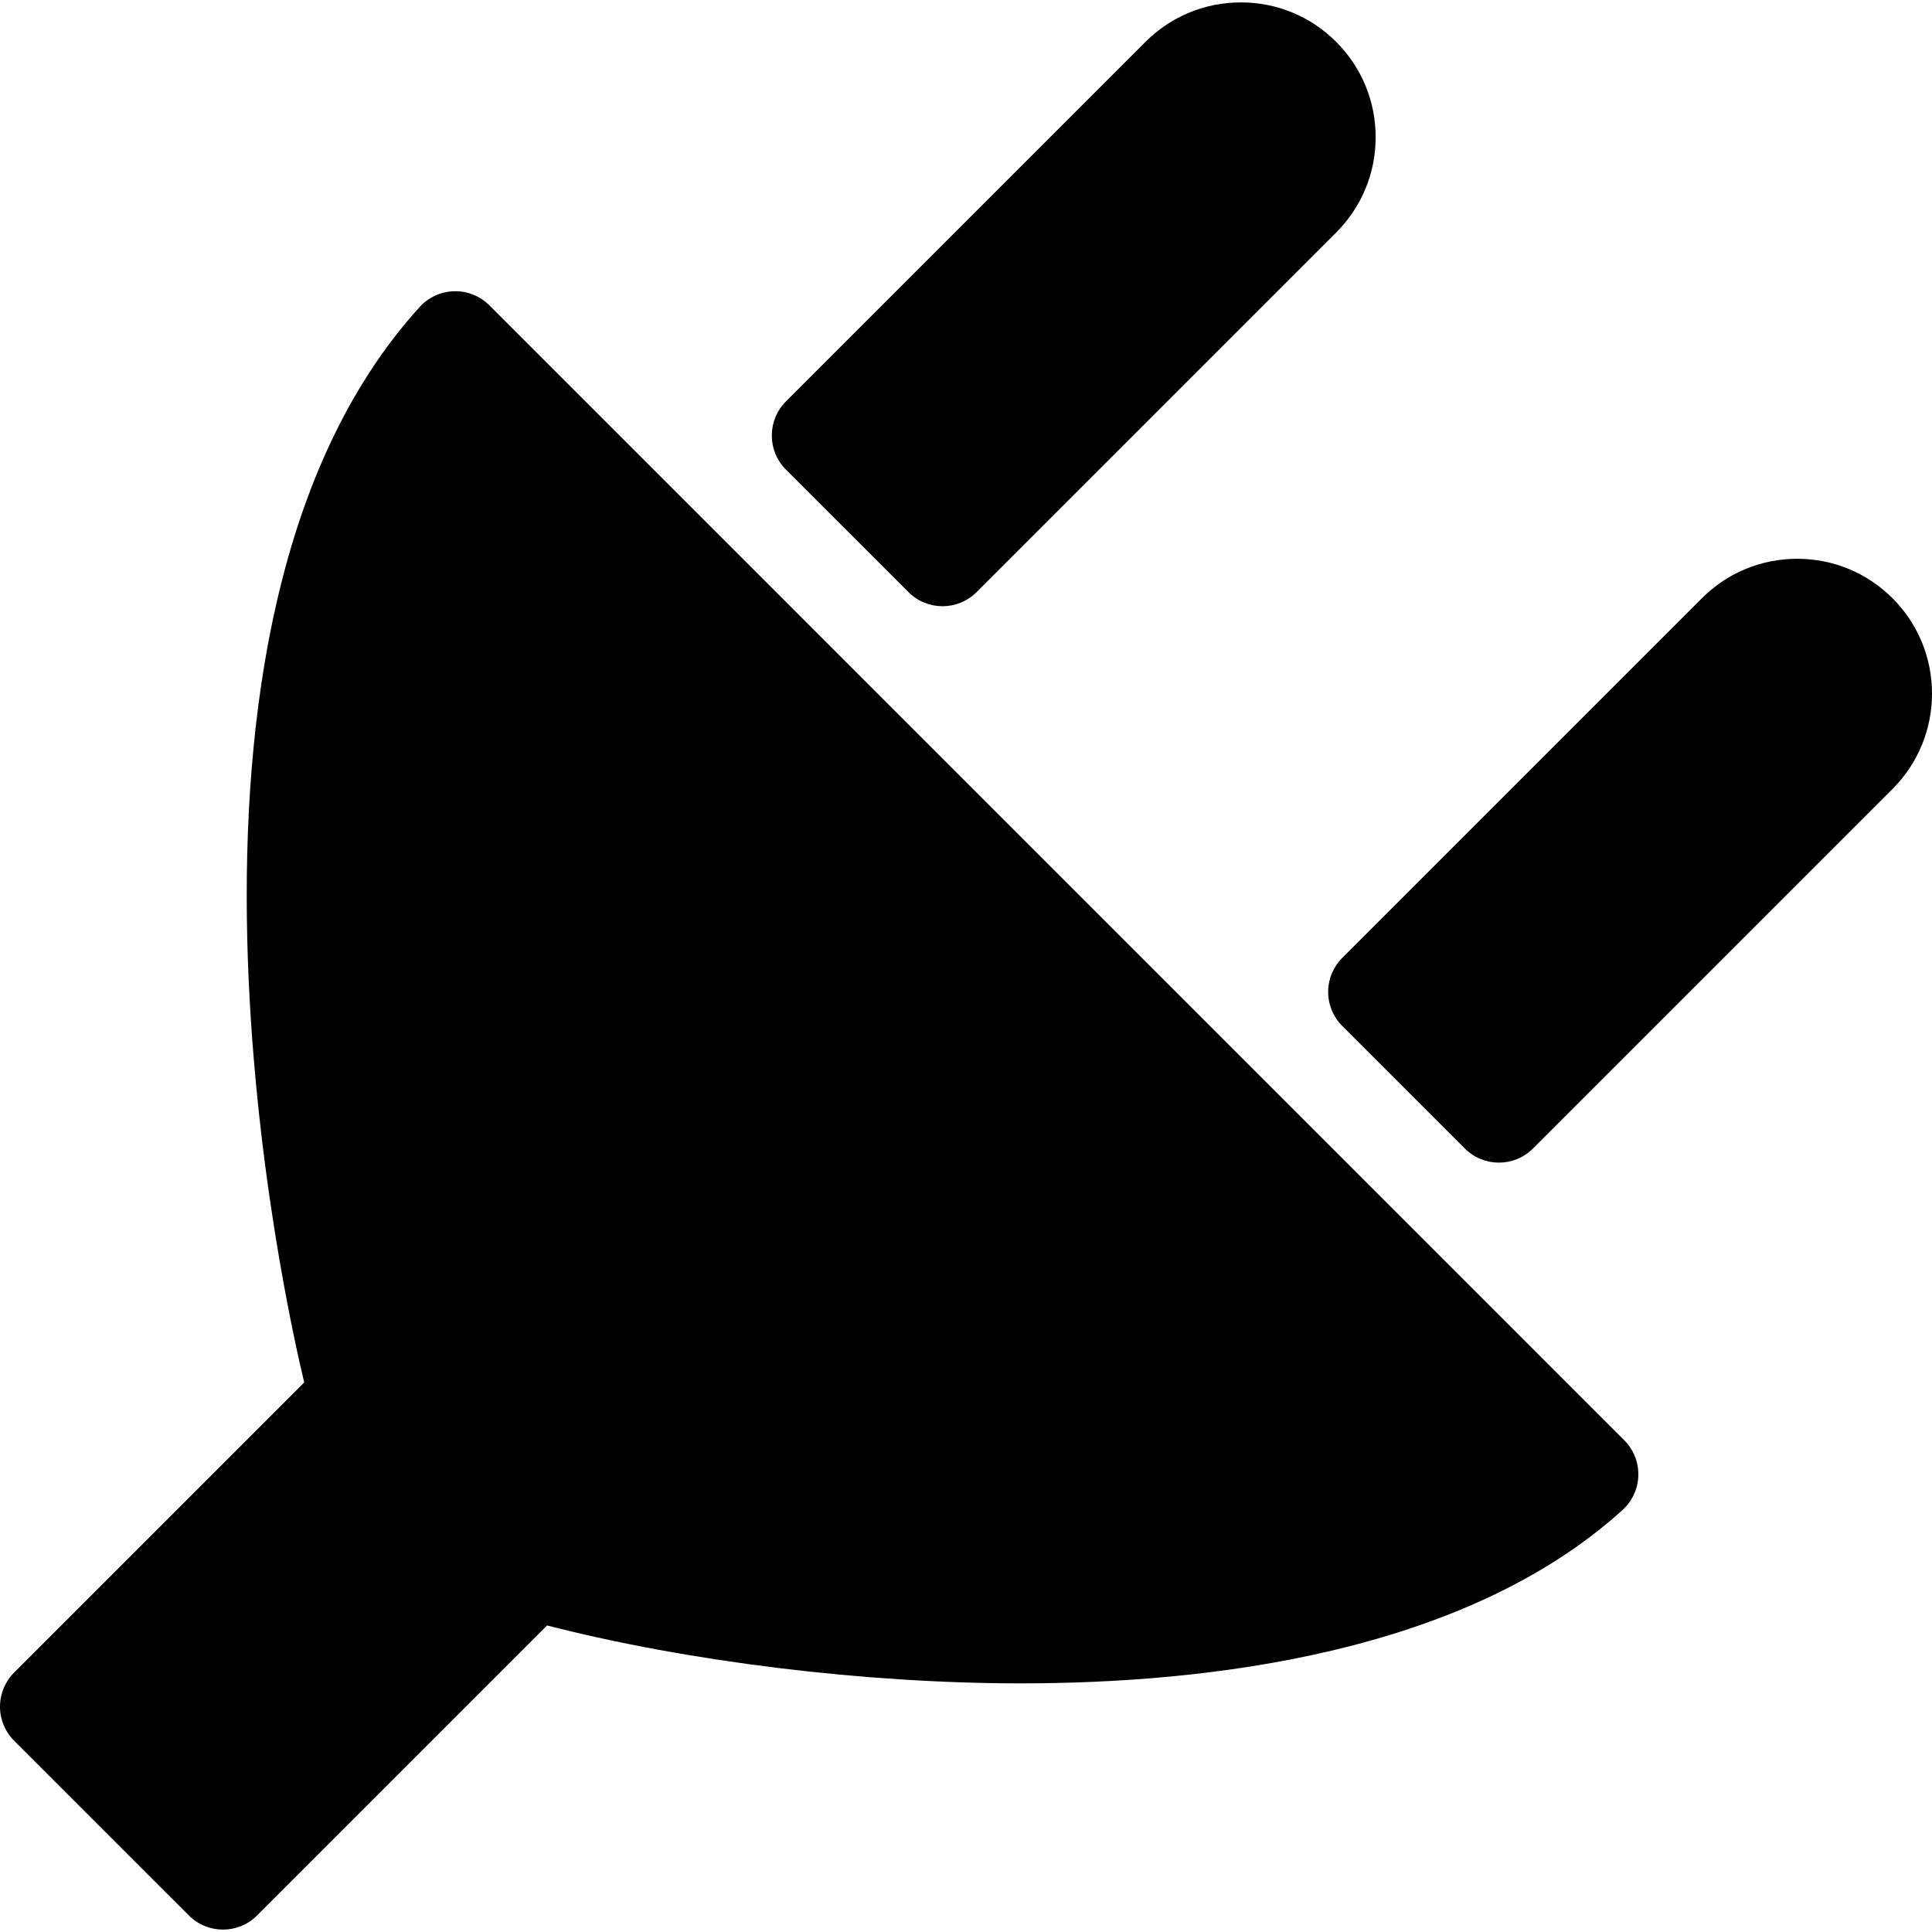
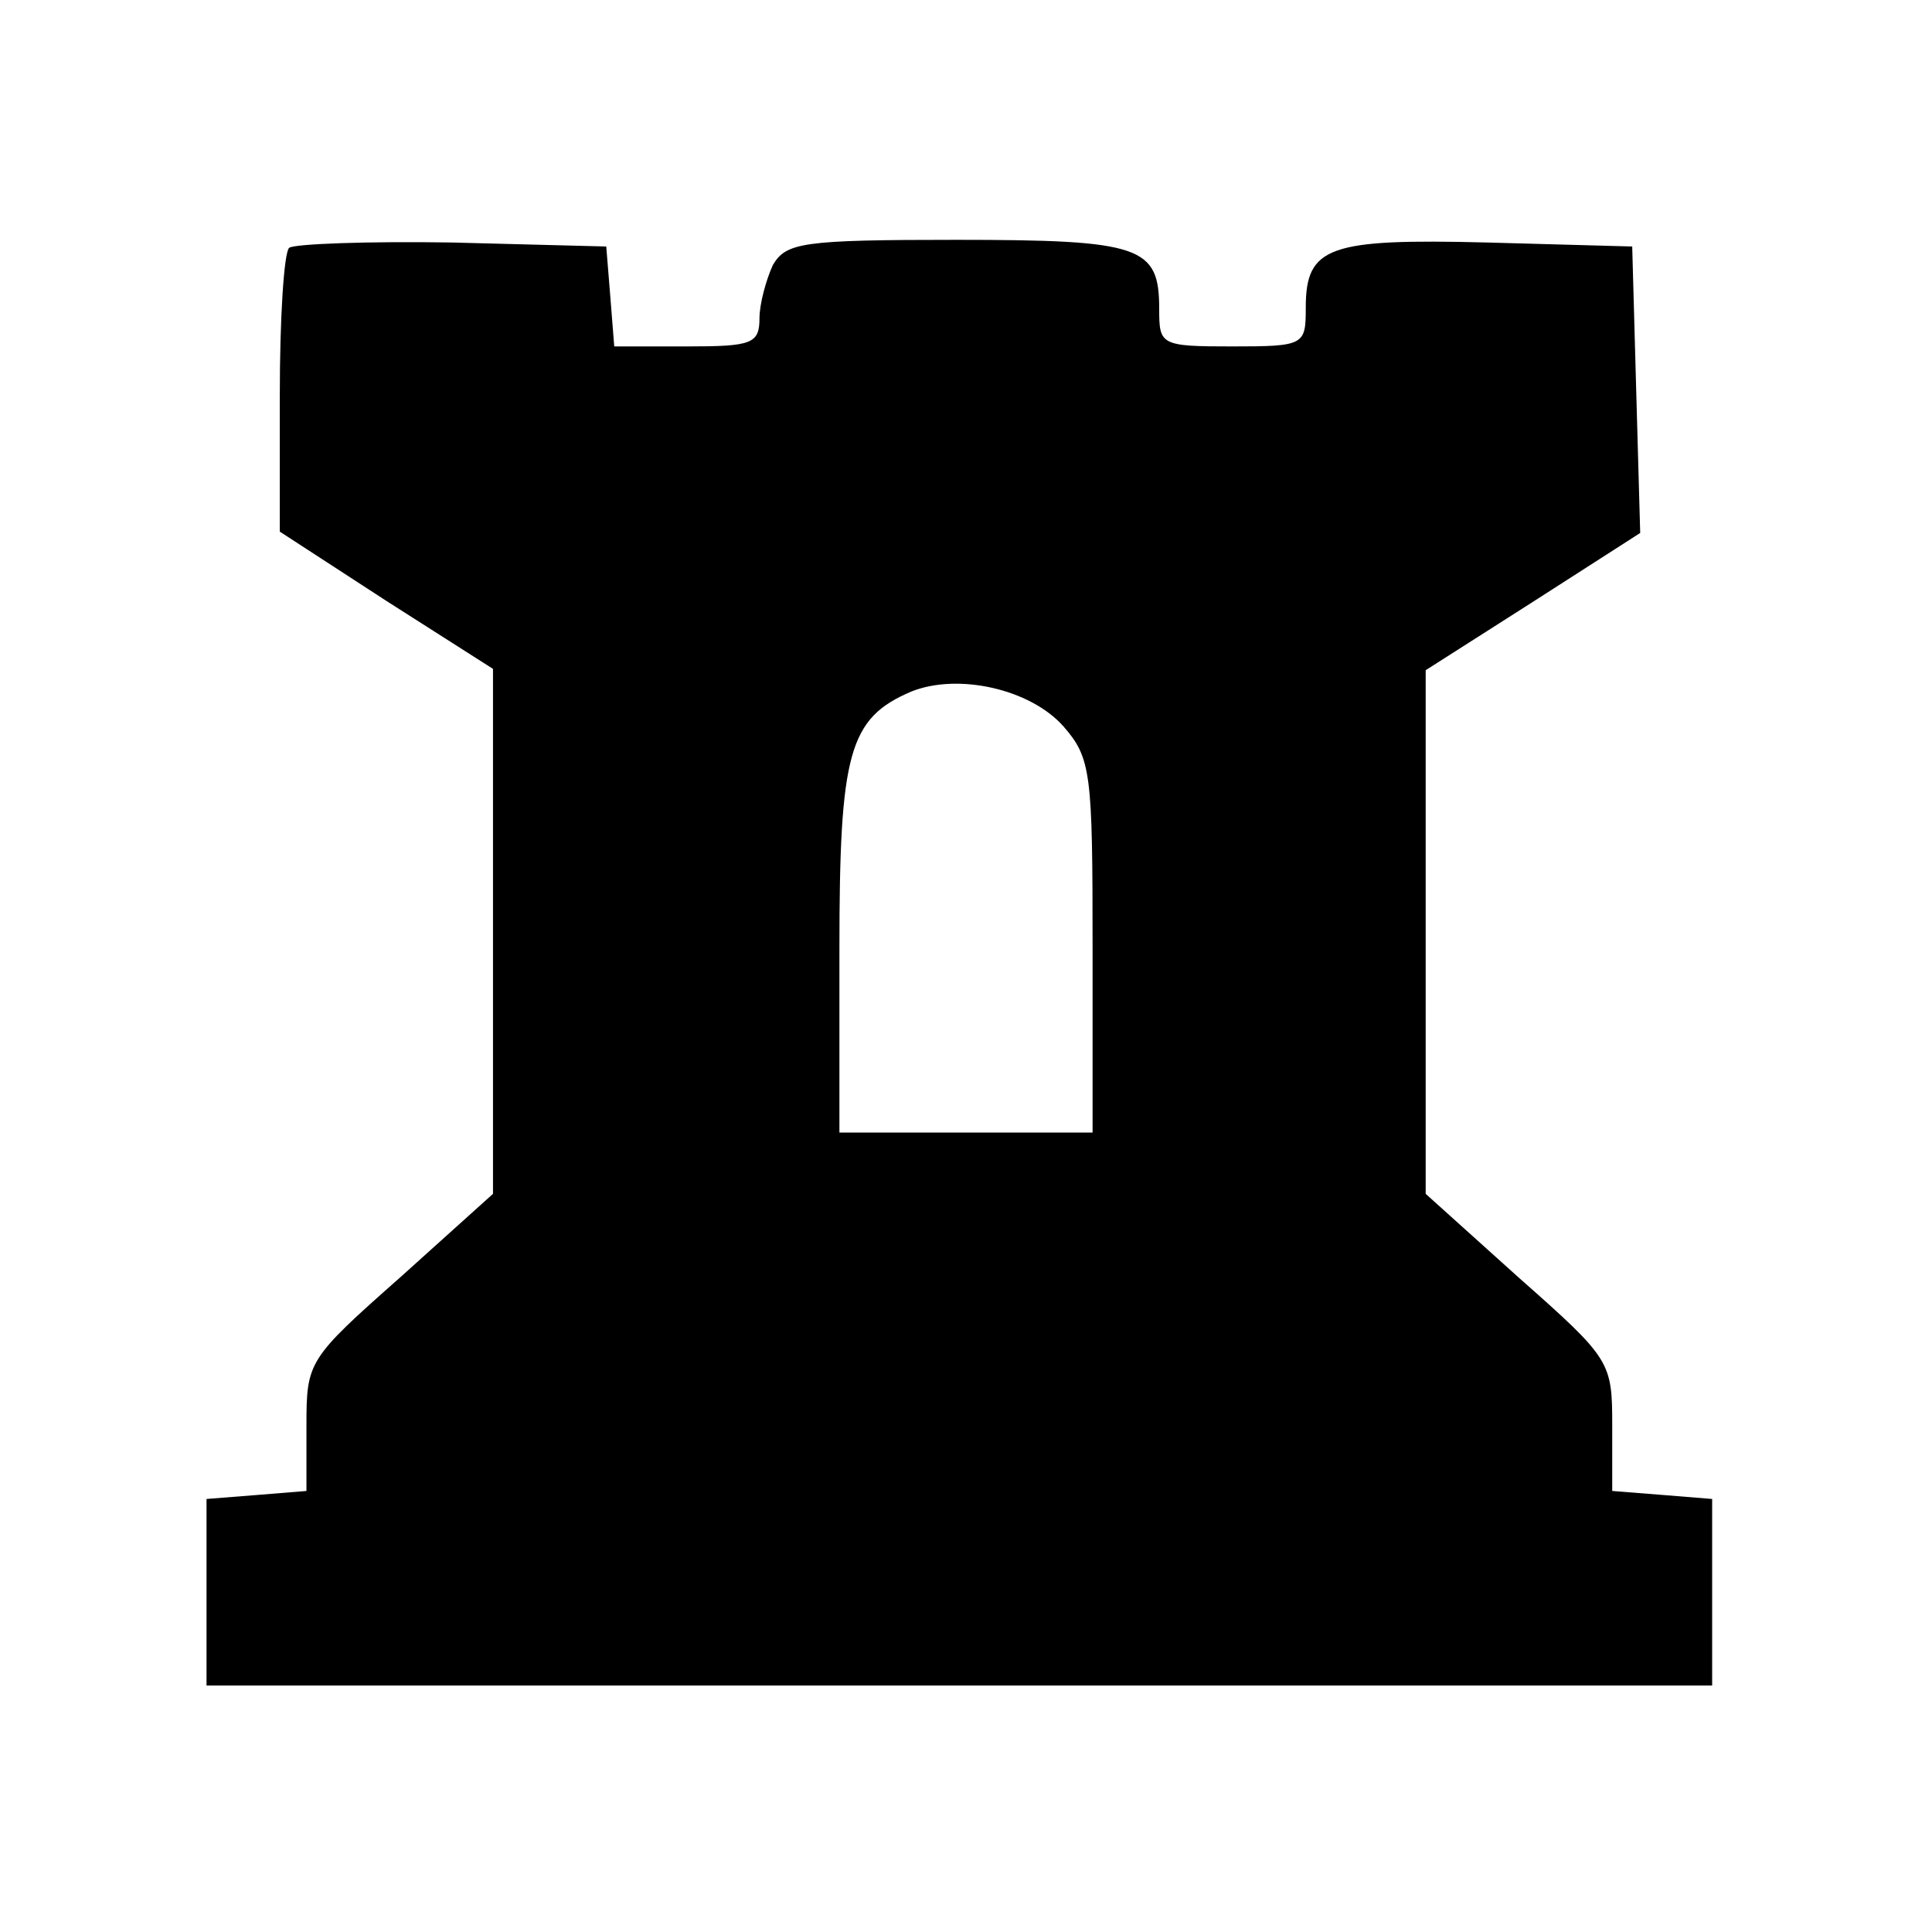
- <svg xmlns="http://www.w3.org/2000/svg" version="1.1" id="Capa_1" x="0px" y="0px" width="99.012px" height="99.012px" viewBox="0 0 99.012 99.012" style="enable-background:new 0 0 99.012 99.012;" xml:space="preserve">
-   <g>
-     <g>
-       <path d="M25.08,15.648c-0.478-0.478-1.135-0.742-1.805-0.723c-0.675,0.017-1.314,0.309-1.768,0.808    c-14.829,16.325-6.762,51.623-5.916,55.115L0.723,85.717C0.26,86.18,0,86.808,0,87.463c0,0.654,0.26,1.283,0.723,1.746    l8.958,8.957c0.482,0.48,1.114,0.723,1.746,0.723c0.631,0,1.264-0.24,1.745-0.723l14.865-14.864    c7.237,1.859,16.289,2.968,24.28,2.968c9.599,0,22.739-1.543,30.836-8.886c0.5-0.454,0.793-1.093,0.809-1.769    c0.018-0.676-0.245-1.328-0.723-1.805L25.08,15.648z" />
-       <path d="M46.557,30.345c0.482,0.482,1.114,0.723,1.746,0.723c0.632,0,1.264-0.241,1.746-0.724l18.428-18.428    c1.305-1.305,2.023-3.04,2.023-4.885c0-1.846-0.719-3.582-2.023-4.886c-1.305-1.305-3.039-2.022-4.885-2.022    c-1.845,0-3.581,0.718-4.887,2.022L40.277,20.574c-0.964,0.964-0.964,2.527,0,3.492L46.557,30.345z" />
-       <path d="M96.99,30.661c-1.305-1.305-3.039-2.024-4.885-2.024c-1.847,0-3.582,0.718-4.886,2.023L68.79,49.089    c-0.464,0.463-0.724,1.091-0.724,1.746s0.26,1.282,0.724,1.746l6.28,6.278c0.481,0.482,1.113,0.724,1.746,0.724    c0.631,0,1.264-0.241,1.746-0.724l18.43-18.429C99.686,37.735,99.686,33.353,96.99,30.661z" />
-     </g>
+ <svg xmlns="http://www.w3.org/2000/svg" version="1.0" width="145pt" height="145pt" viewBox="0 0 145 145" preserveAspectRatio="xMidYMid meet">
+   <g transform="translate(0,145) scale(0.1,-0.1)" fill="#000000" stroke="none">
+     <path d="M217 1264 c-4 -4 -7 -54 -7 -110 l0 -103 80 -52 80 -51 0 -197 0 -197 -70 -63 c-69 -61 -70 -63 -70 -111 l0 -49 -37 -3 -38 -3 0 -70 0 -70 565 0 565 0 0 70 0 70 -37 3 -38 3 0 49 c0 48 -1 50 -70 111 l-70 63 0 197 0 196 80 51 81 52 -3 107 -3 108 -109 3 c-119 3 -136 -3 -136 -49 0 -28 -1 -29 -55 -29 -54 0 -55 1 -55 28 0 47 -13 52 -152 52 -116 0 -128 -2 -138 -19 -5 -11 -10 -29 -10 -40 0 -19 -6 -21 -54 -21 l-55 0 -3 38 -3 37 -116 3 c-63 1 -118 -1 -122 -4z m581 -359 c21 -24 22 -35 22 -166 l0 -139 -95 0 -95 0 0 138 c0 147 7 173 54 193 35 14 89 2 114 -26z" />
  </g>
-   <g>
- </g>
-   <g>
- </g>
-   <g>
- </g>
-   <g>
- </g>
-   <g>
- </g>
-   <g>
- </g>
-   <g>
- </g>
-   <g>
- </g>
-   <g>
- </g>
-   <g>
- </g>
-   <g>
- </g>
-   <g>
- </g>
-   <g>
- </g>
-   <g>
- </g>
-   <g>
- </g>
</svg>
